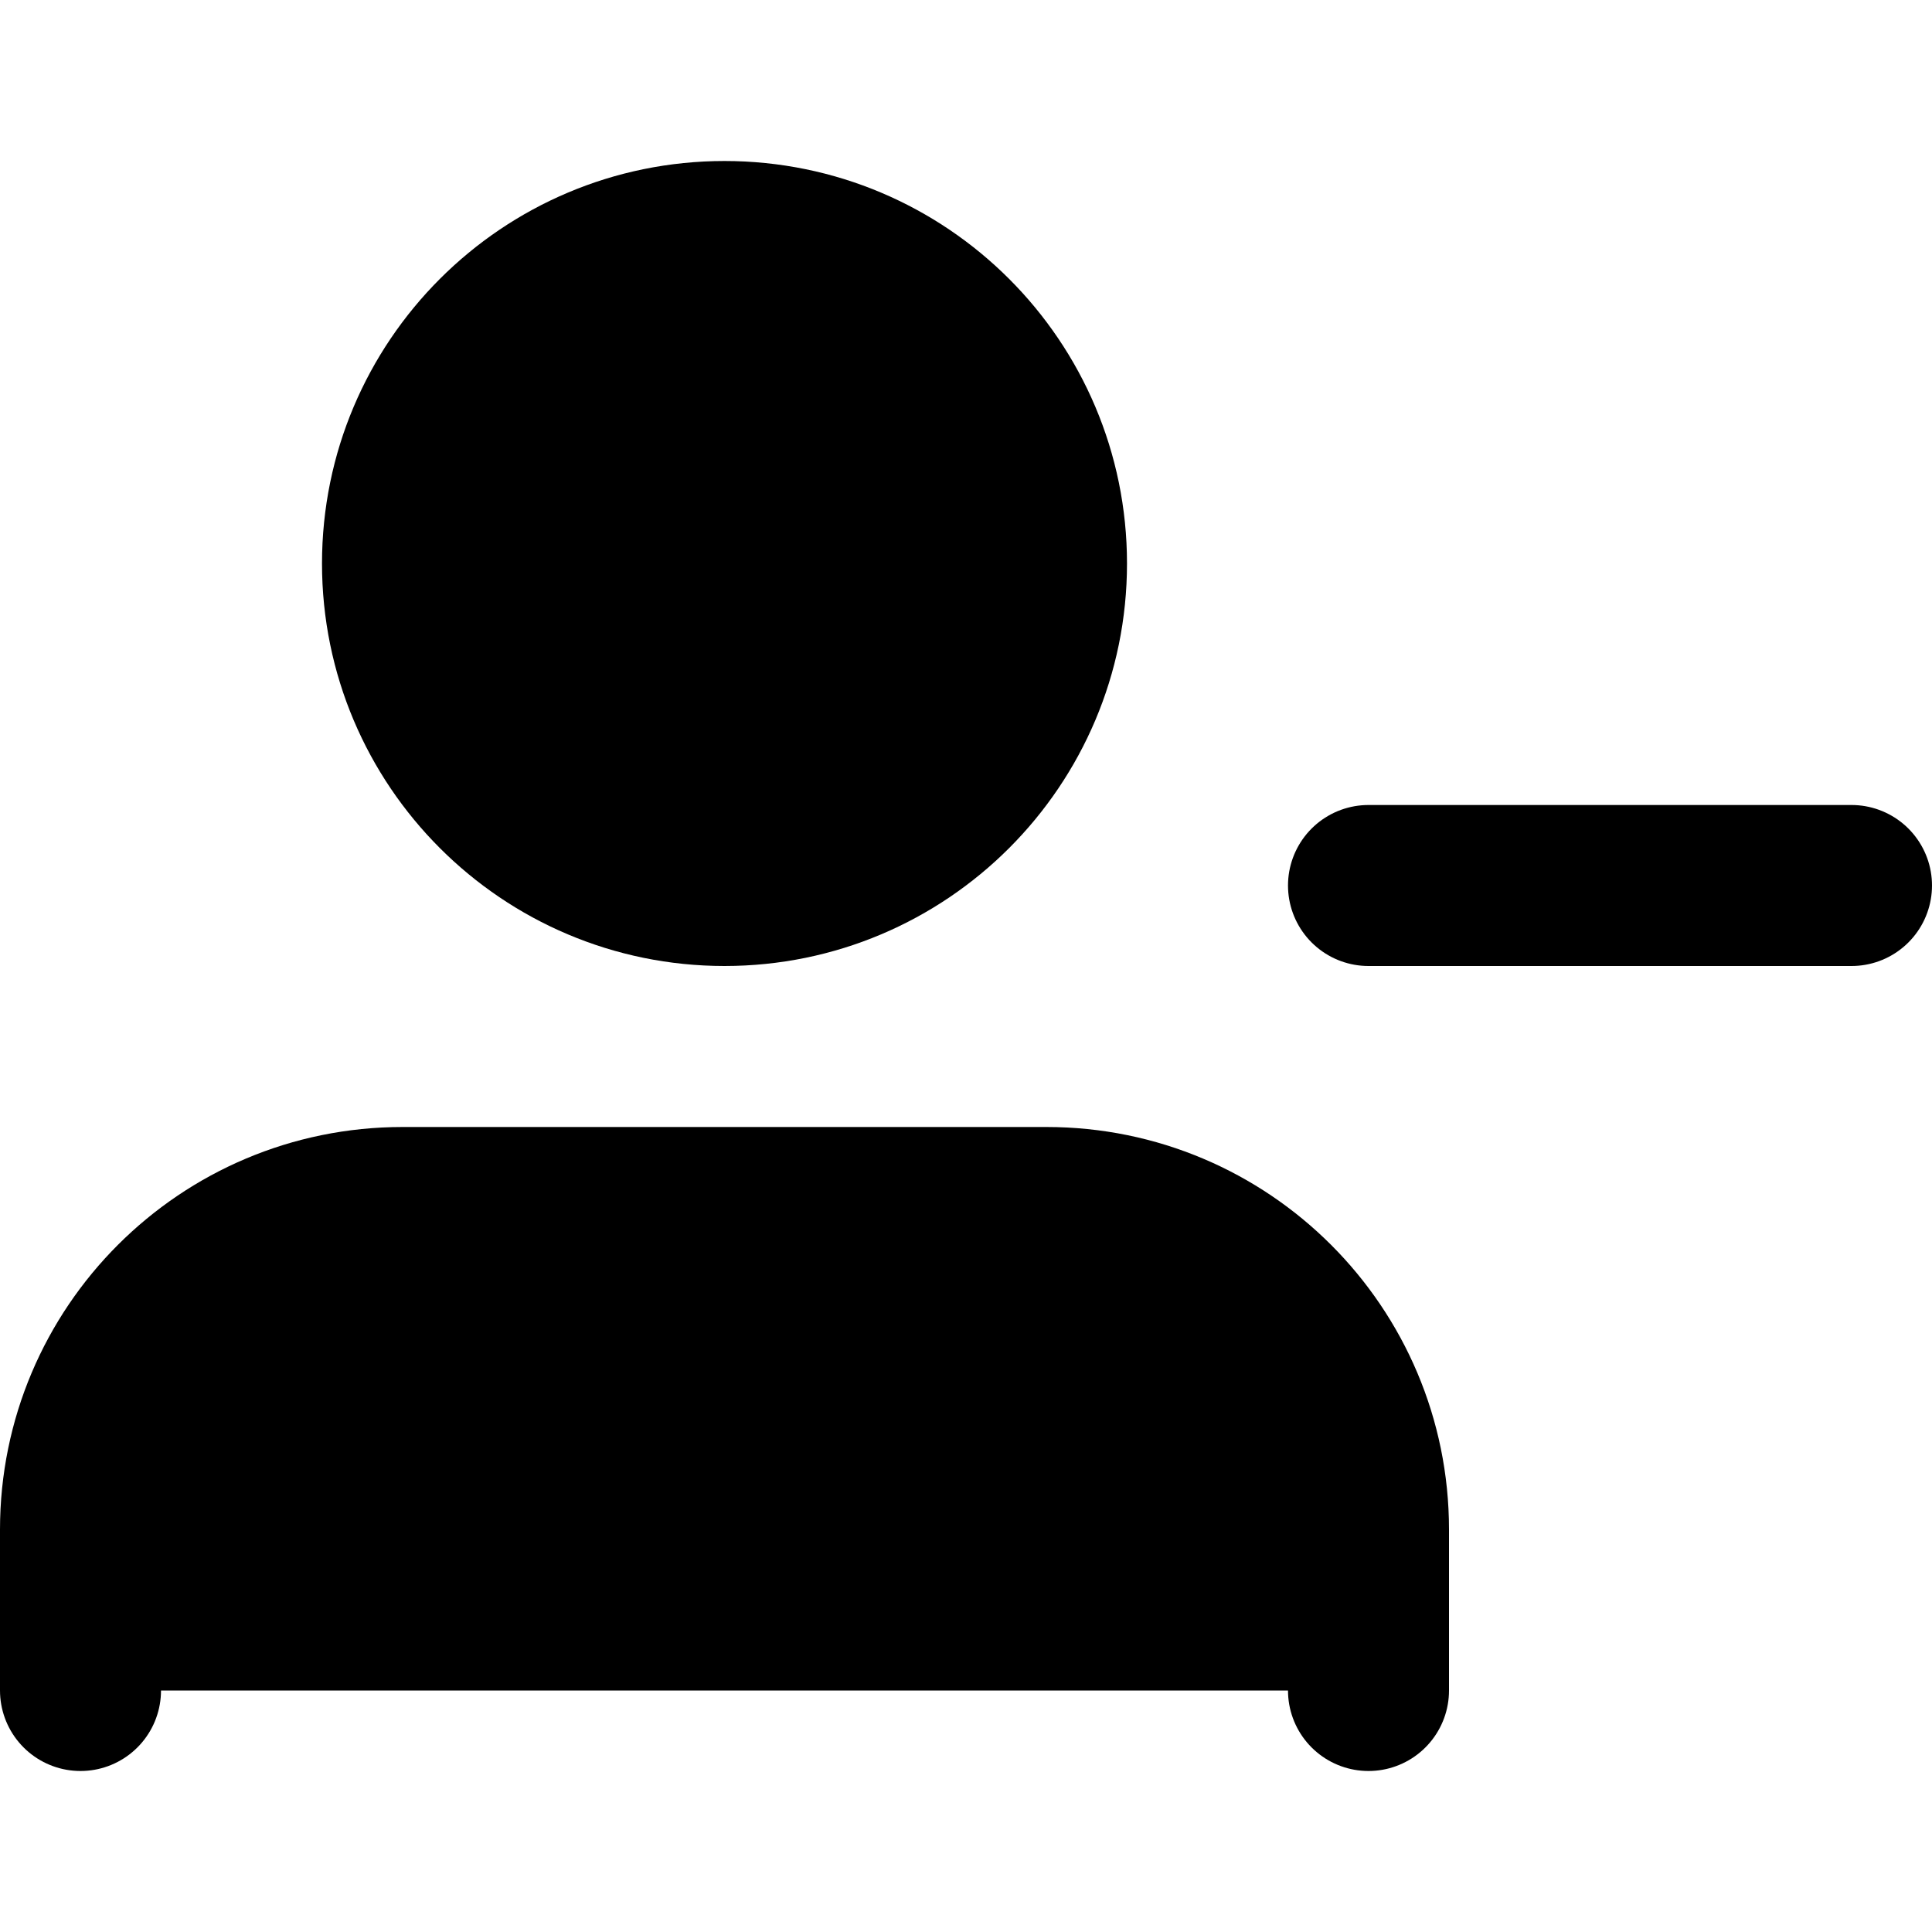
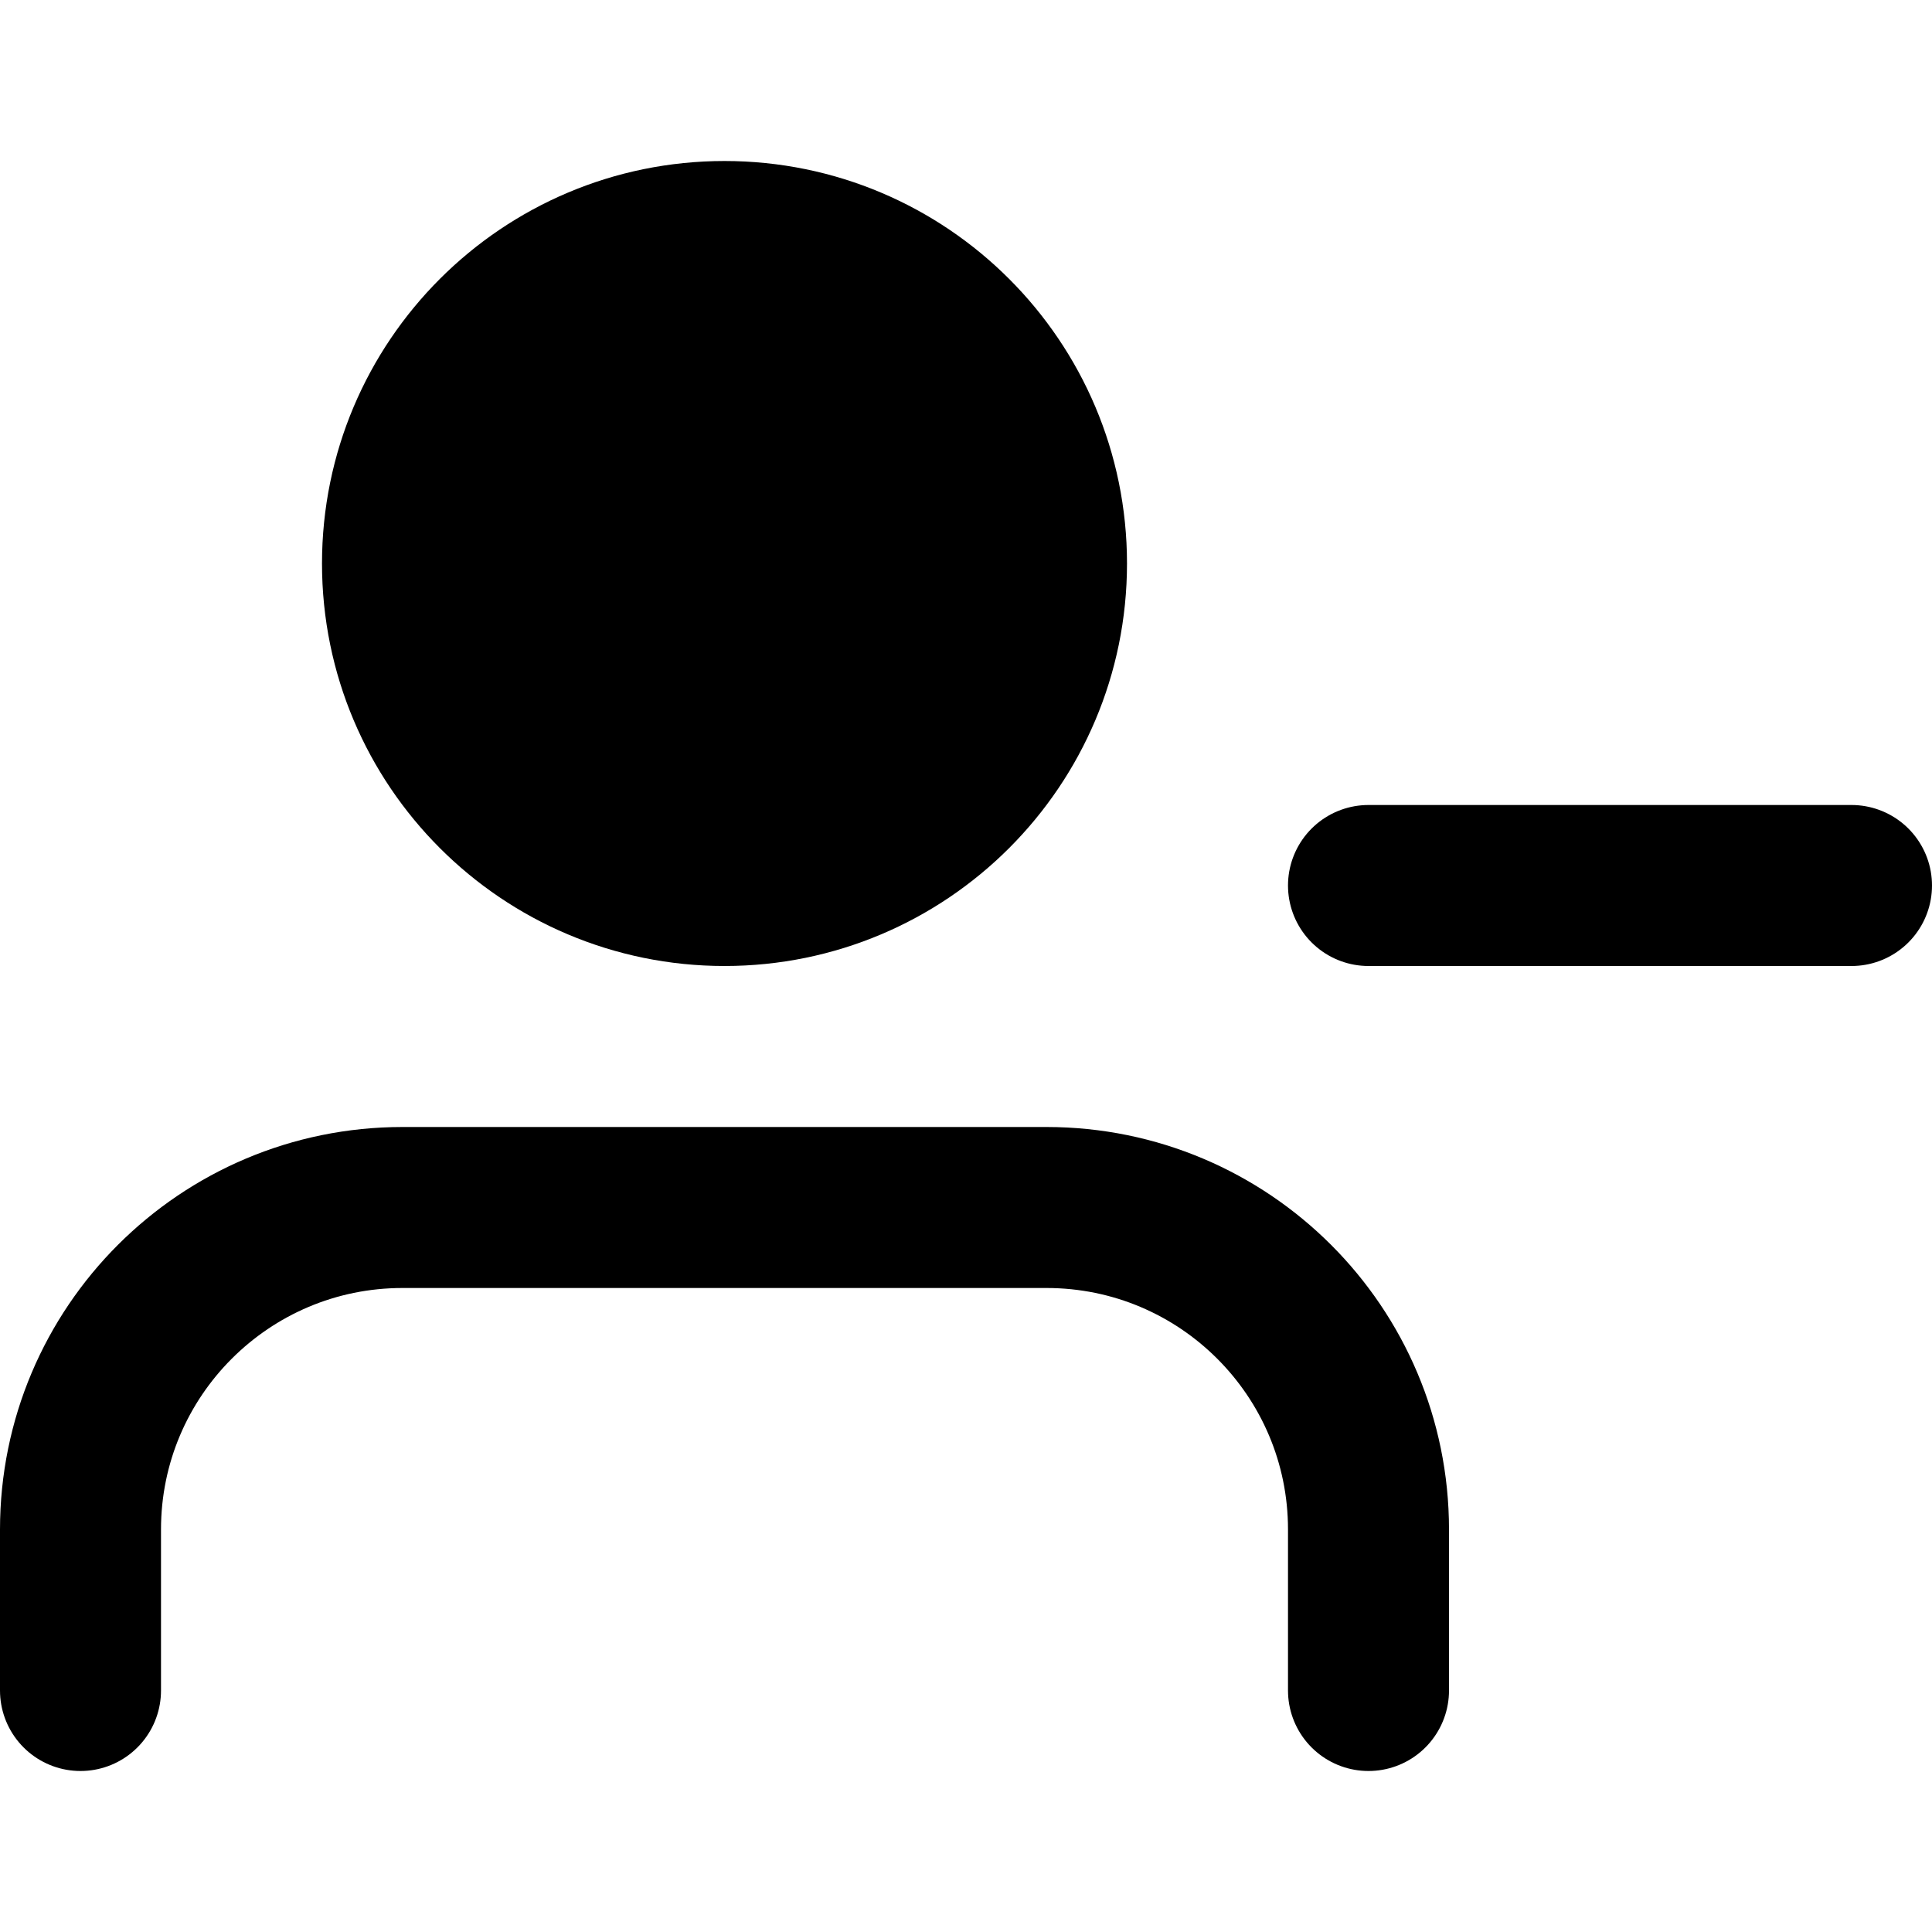
<svg xmlns="http://www.w3.org/2000/svg" class="svg-icon" viewBox="0 0 24 24">
-   <g id="Complete">
-     <g id="user-remove">
-       <g>
-         <path d="M17,21V19a4,4,0,0,0-4-4H5a4,4,0,0,0-4,4v2" fill="currentColor" stroke="#000000" stroke-linecap="round" stroke-linejoin="round" stroke-width="2" />
-         <circle cx="9" cy="7" fill="currentColor" r="4" stroke="#000000" stroke-linecap="round" stroke-linejoin="round" stroke-width="2" />
-         <line fill="currentColor" stroke="#000000" stroke-linecap="round" stroke-linejoin="round" stroke-width="2" x1="17" x2="23" y1="11" y2="11" />
-       </g>
-     </g>
-   </g>
+   <path d="M17,21V19a4,4,0,0,0-4-4H5a4,4,0,0,0-4,4v2" fill="none" stroke="currentColor" stroke-linecap="round" stroke-linejoin="round" stroke-width="2" />
+   <circle cx="9" cy="7" fill="currentColor" r="4" stroke="currentColor" stroke-linecap="round" stroke-linejoin="round" stroke-width="2" />
+   <line fill="currentColor" stroke="currentColor" stroke-linecap="round" stroke-linejoin="round" stroke-width="2" x1="17" x2="23" y1="11" y2="11" />
</svg>
